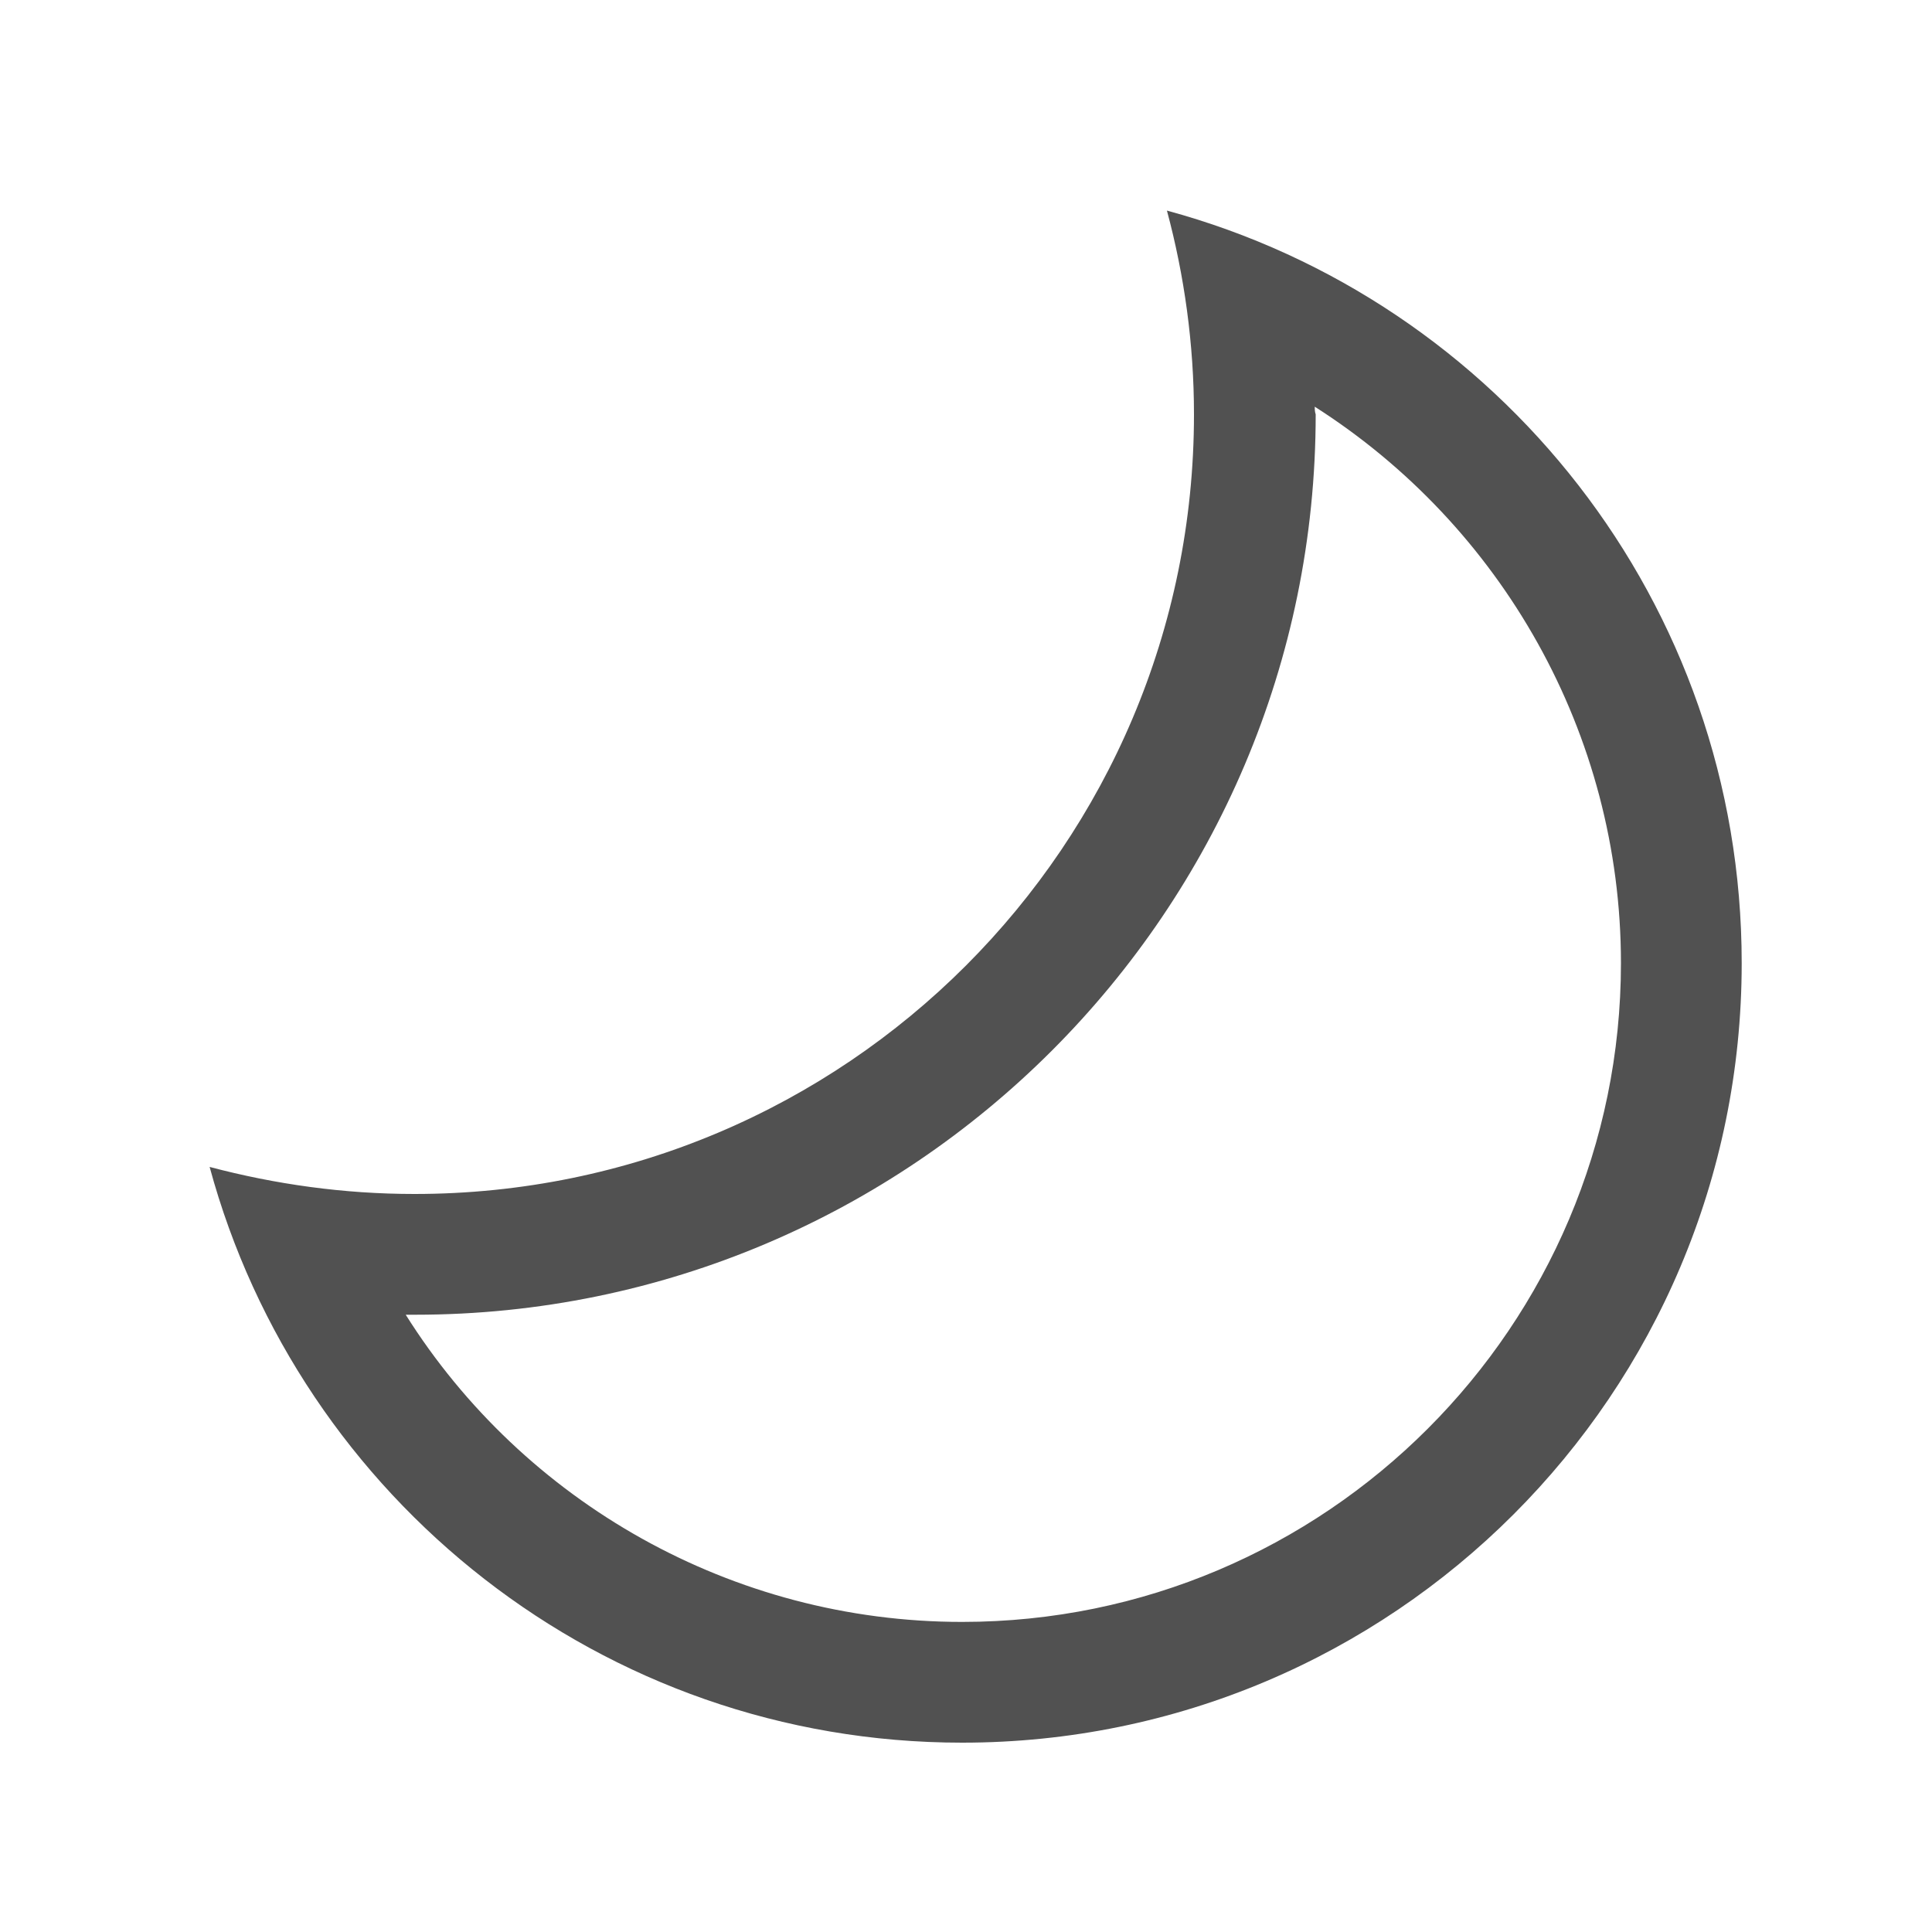
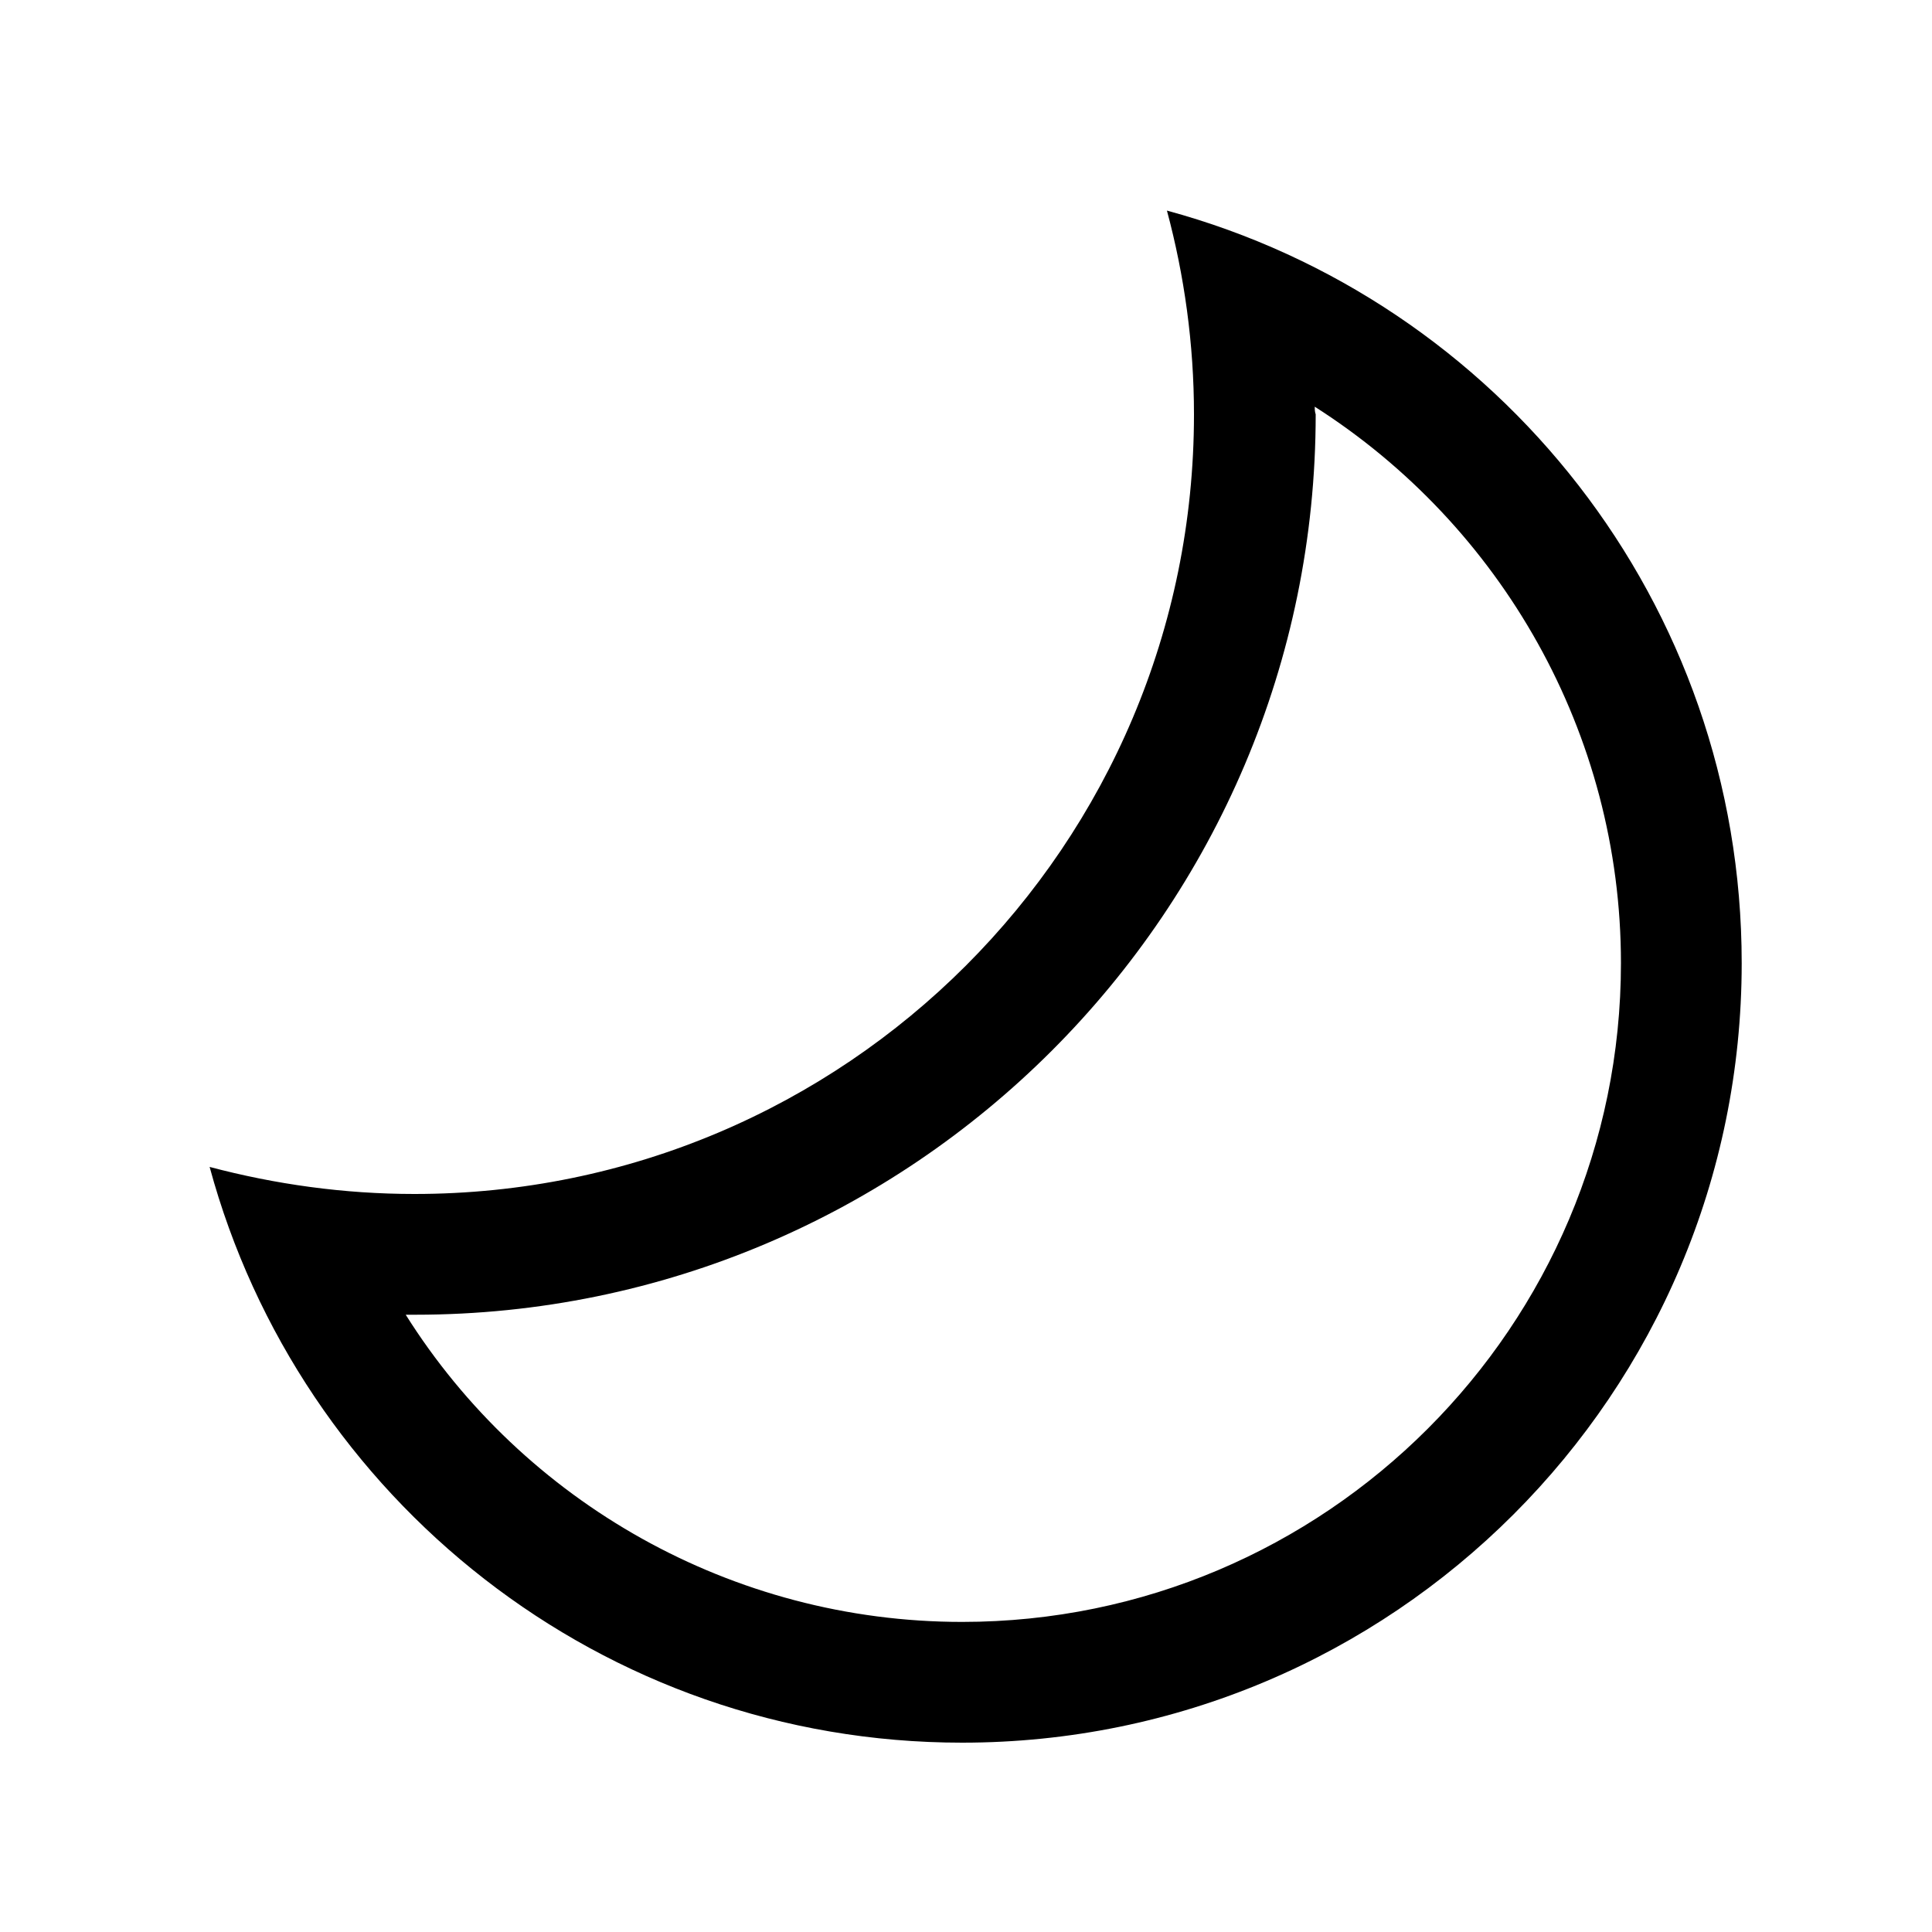
<svg xmlns="http://www.w3.org/2000/svg" t="1699962660729" class="icon" viewBox="0 0 1024 1024" version="1.1" p-id="17348" width="64" height="64">
-   <path d="M696.832 215.552c98.816 62.976 162.304 173.056 162.304 294.912 0 192.512-156.672 349.184-349.184 349.184-121.856 0-232.448-63.488-294.912-162.816h5.12c263.168 0 477.184-214.016 477.184-477.184-0.512-1.536-0.512-3.072-0.512-4.096m-78.336-103.936c9.216 34.304 14.336 70.656 14.336 108.032 0 228.352-184.832 413.184-413.184 413.184-37.376 0-73.728-5.12-108.544-14.336 47.616 175.616 207.872 305.152 398.848 305.152 228.352 0 413.184-184.832 413.184-413.184 0-190.976-129.024-351.232-304.64-398.848z" fill="#515151" p-id="17349" />
+   <path d="M696.832 215.552c98.816 62.976 162.304 173.056 162.304 294.912 0 192.512-156.672 349.184-349.184 349.184-121.856 0-232.448-63.488-294.912-162.816h5.12c263.168 0 477.184-214.016 477.184-477.184-0.512-1.536-0.512-3.072-0.512-4.096m-78.336-103.936c9.216 34.304 14.336 70.656 14.336 108.032 0 228.352-184.832 413.184-413.184 413.184-37.376 0-73.728-5.12-108.544-14.336 47.616 175.616 207.872 305.152 398.848 305.152 228.352 0 413.184-184.832 413.184-413.184 0-190.976-129.024-351.232-304.64-398.848z" fill="currentColor" p-id="17349" />
</svg>
